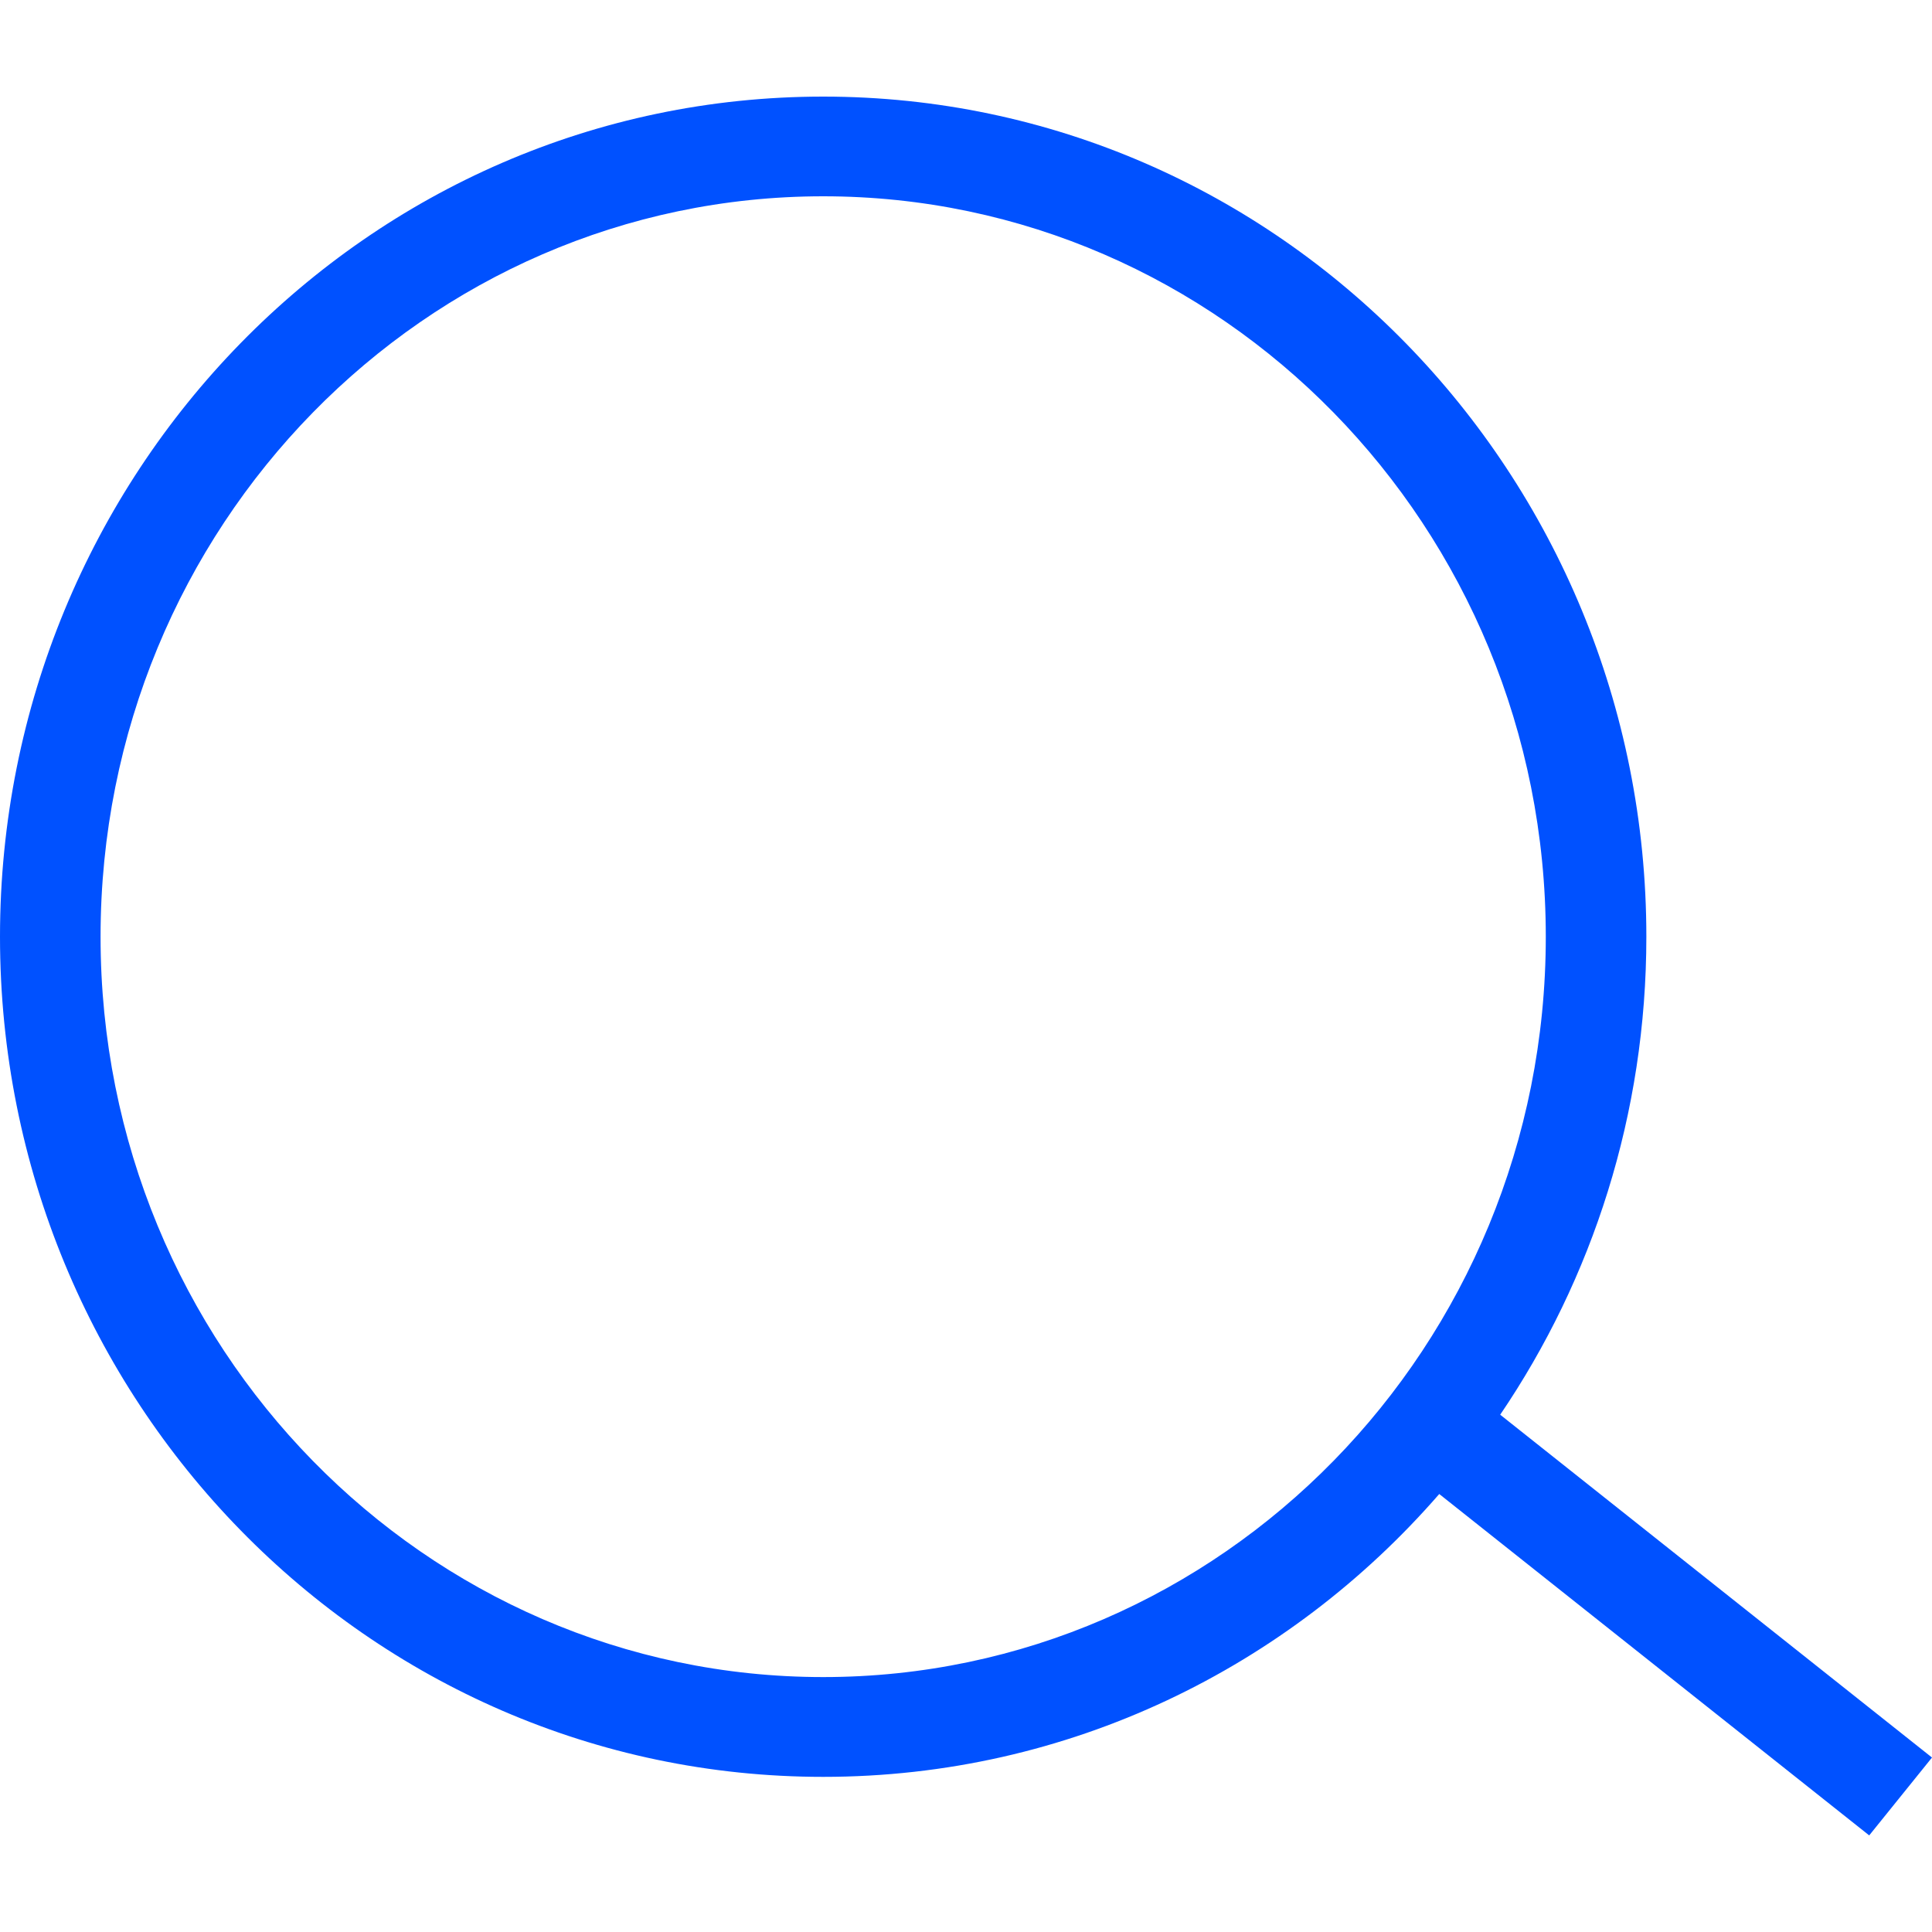
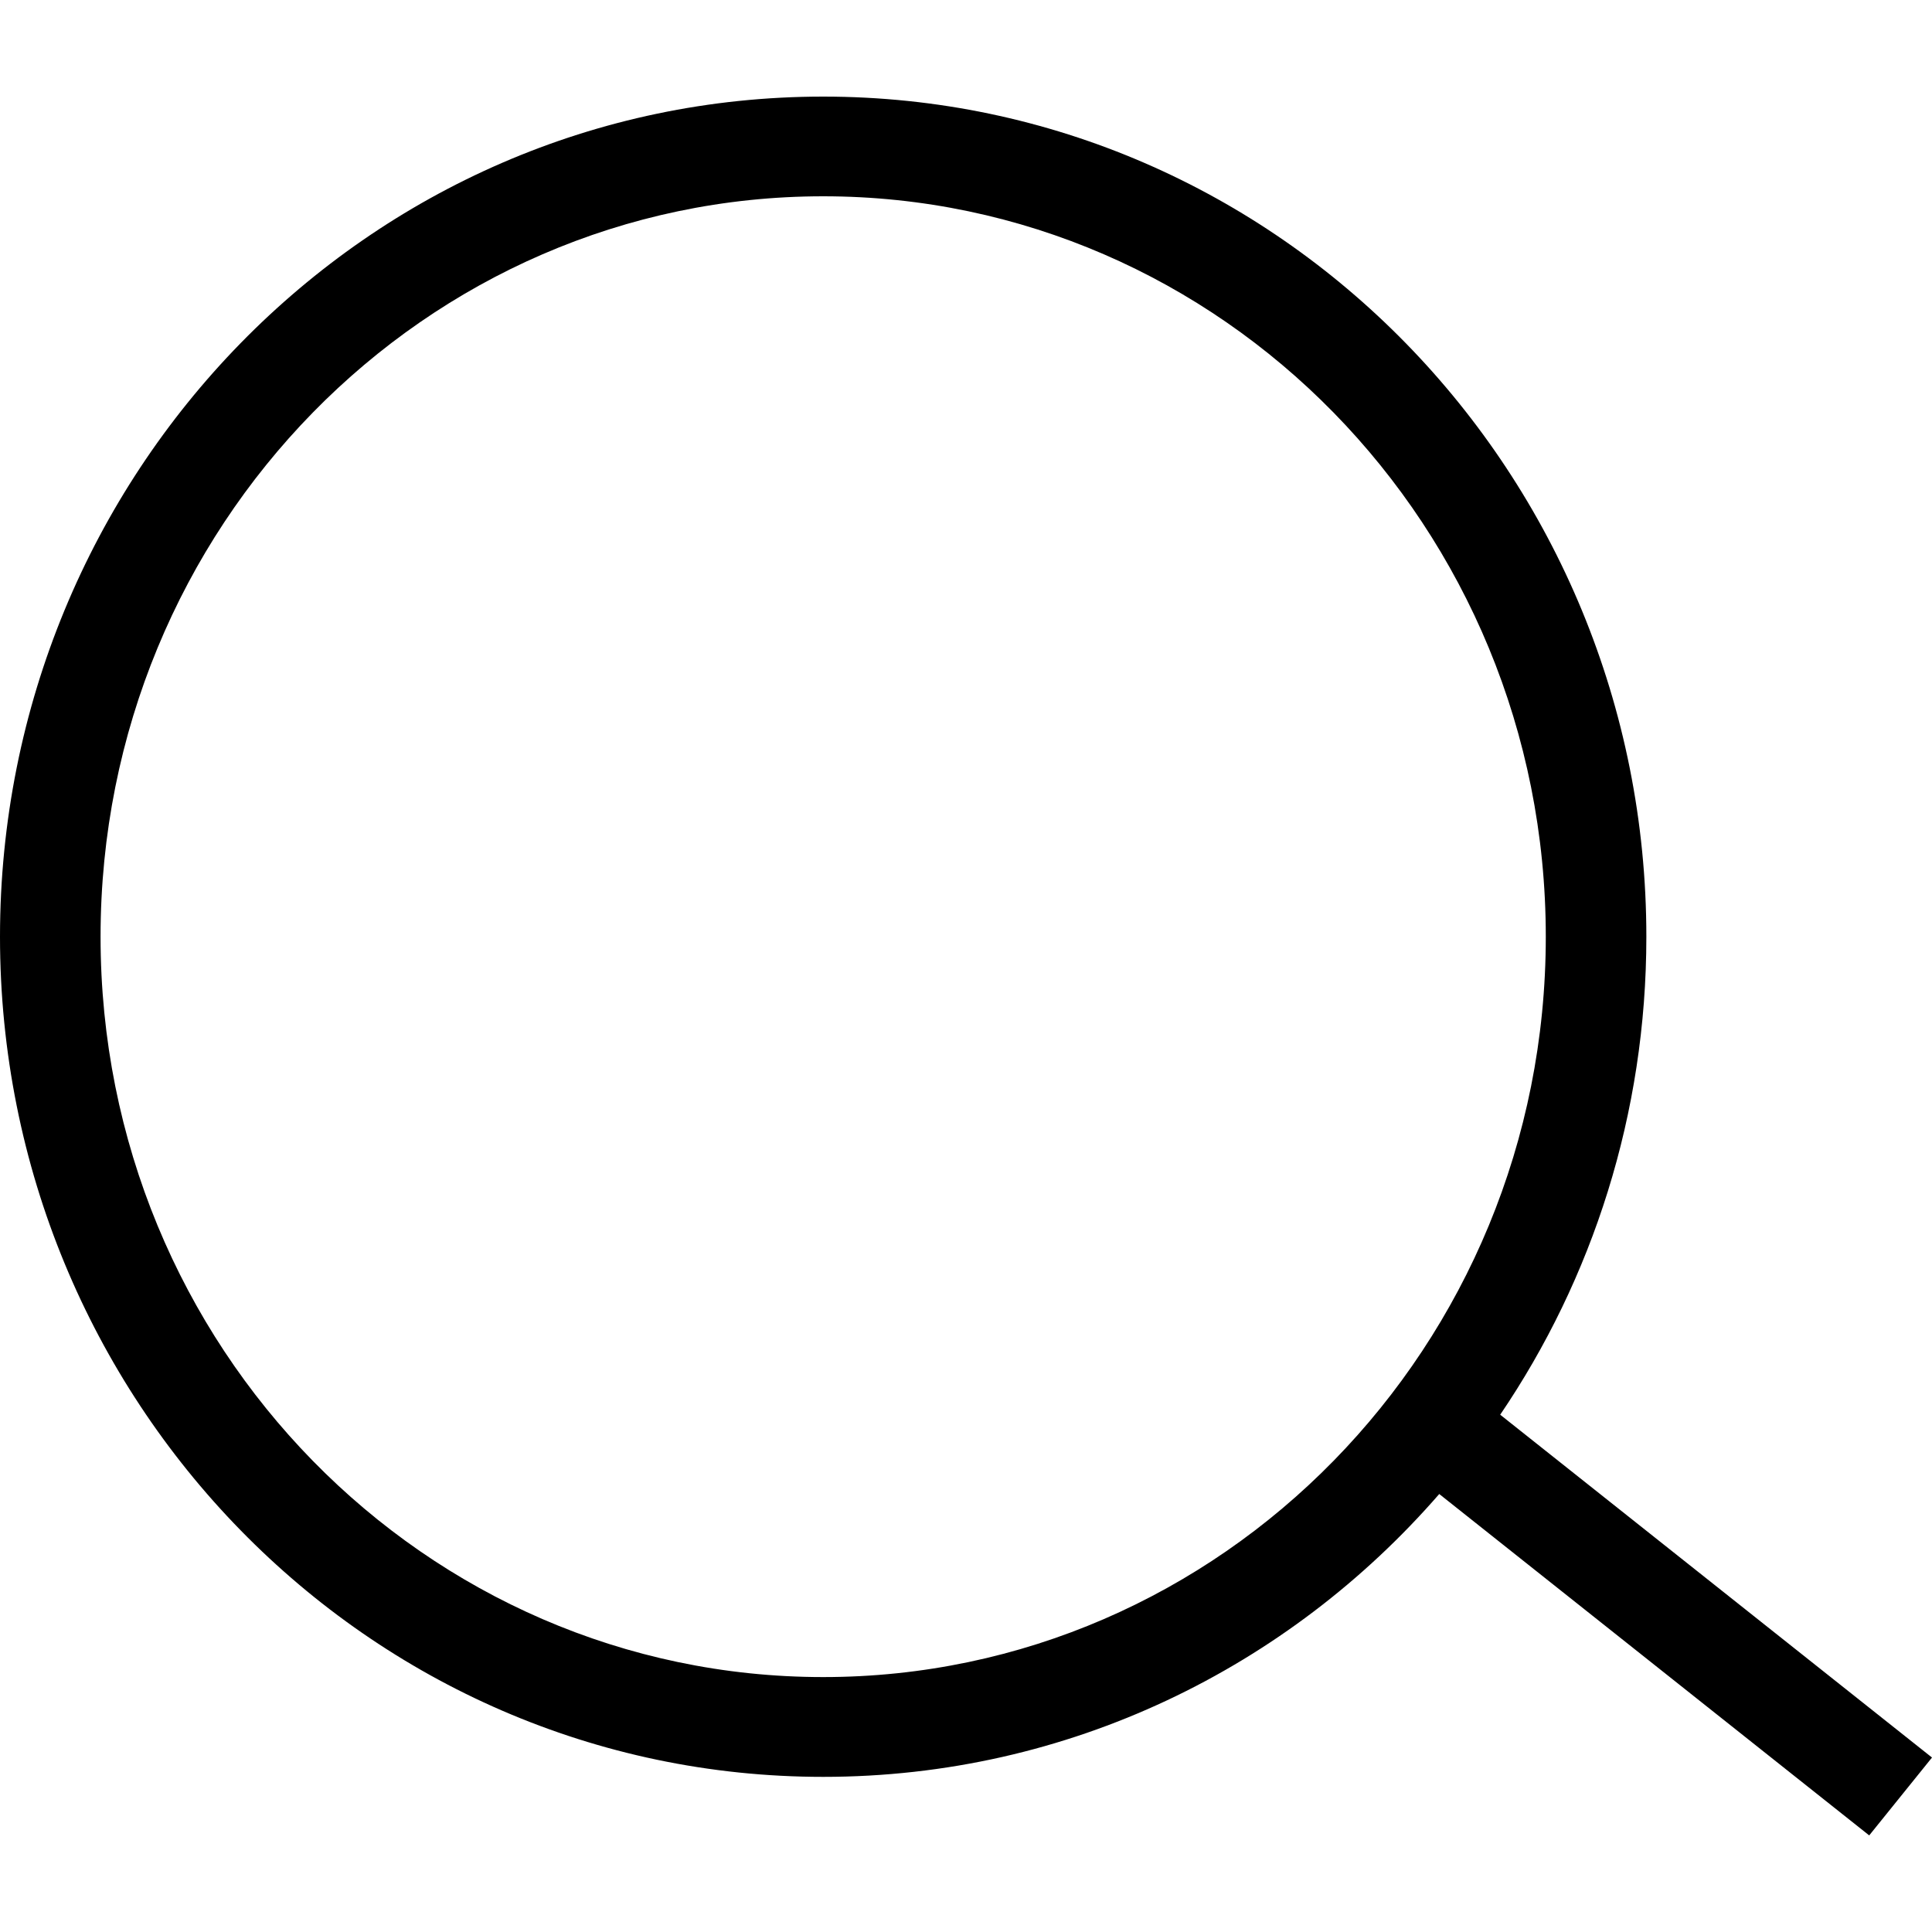
<svg xmlns="http://www.w3.org/2000/svg" width="20" height="20" viewBox="0 0 20 20" fill="none">
-   <path fill-rule="evenodd" clip-rule="evenodd" d="M8.522 1C3.8 1 0 4.909 0 9.697C0 14.485 3.8 18.394 8.522 18.394C11.064 18.394 13.34 17.26 14.899 15.466L19.35 19L20 18.194L15.53 14.645C16.485 13.238 17.043 11.532 17.043 9.697C17.043 4.909 13.243 1 8.522 1ZM1.041 9.697C1.041 5.449 4.405 2.032 8.522 2.032C12.638 2.032 16.002 5.449 16.002 9.697C16.002 13.945 12.638 17.361 8.522 17.361C4.405 17.361 1.041 13.945 1.041 9.697Z" fill="#0051FF" />
+   <path fill-rule="evenodd" clip-rule="evenodd" d="M8.522 1C3.8 1 0 4.909 0 9.697C0 14.485 3.8 18.394 8.522 18.394C11.064 18.394 13.34 17.26 14.899 15.466L19.35 19L20 18.194L15.53 14.645C16.485 13.238 17.043 11.532 17.043 9.697C17.043 4.909 13.243 1 8.522 1ZM1.041 9.697C1.041 5.449 4.405 2.032 8.522 2.032C12.638 2.032 16.002 5.449 16.002 9.697C16.002 13.945 12.638 17.361 8.522 17.361C4.405 17.361 1.041 13.945 1.041 9.697Z" fill="currentColor" />
</svg>
